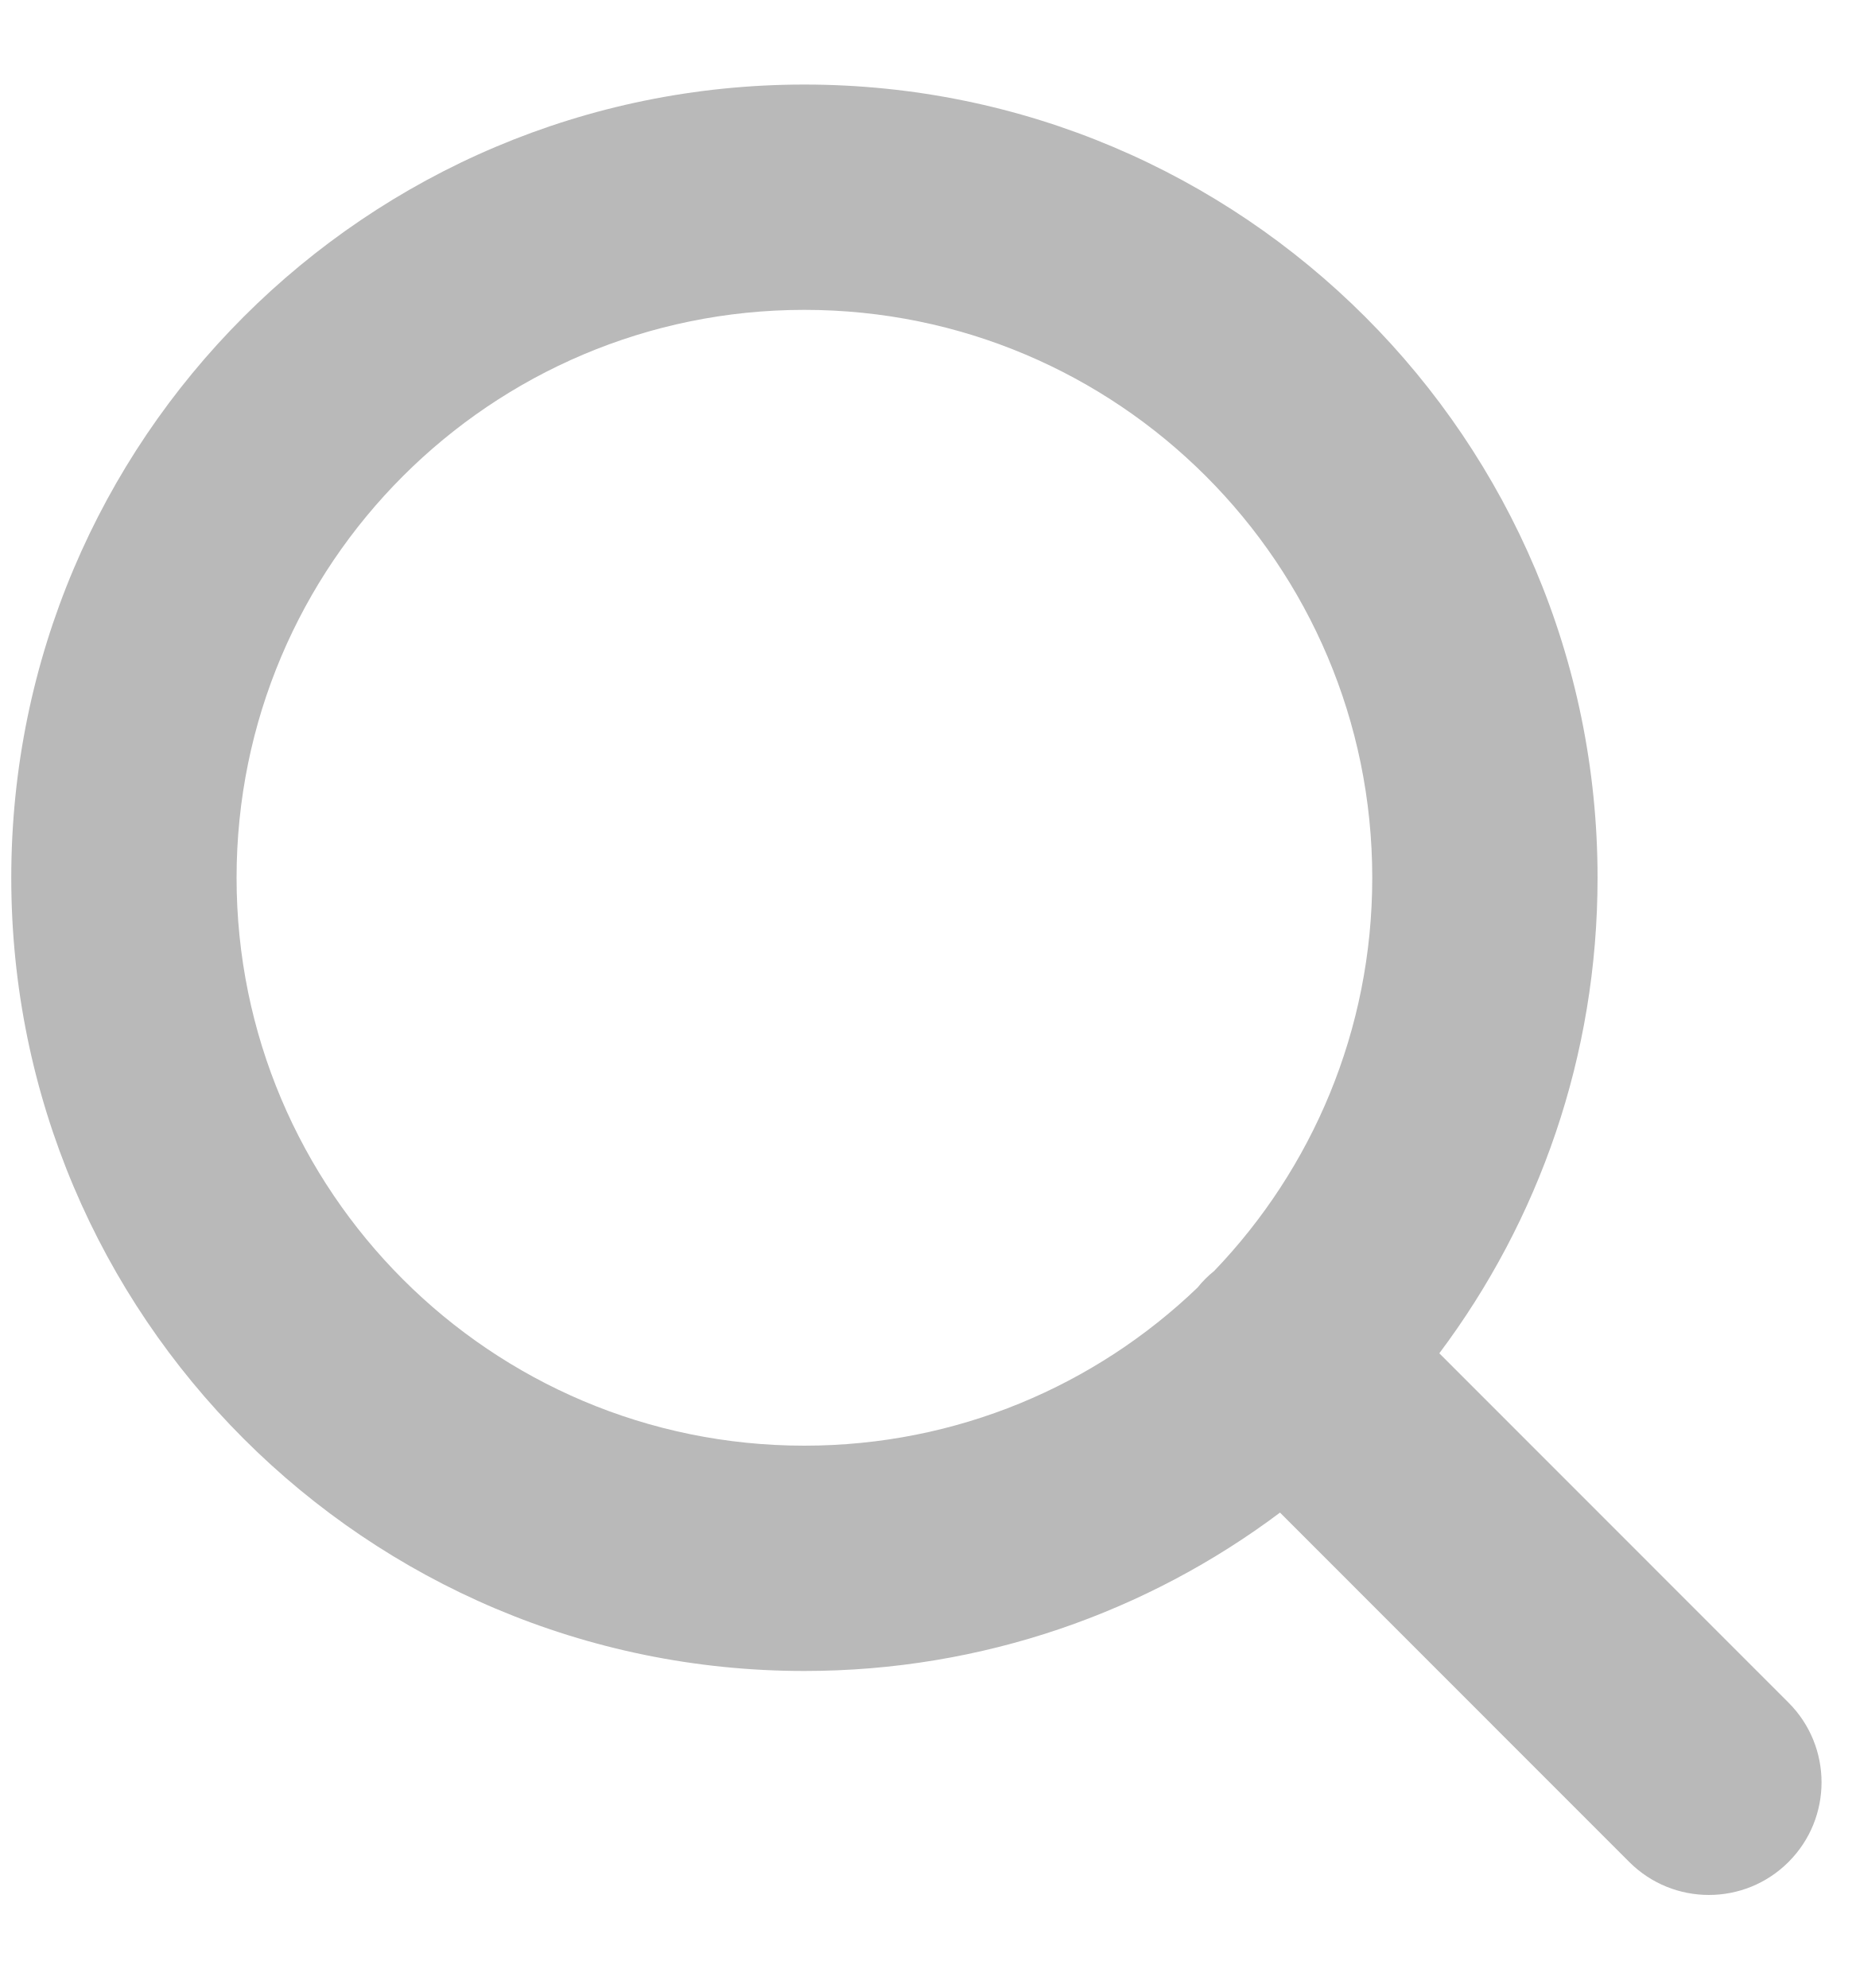
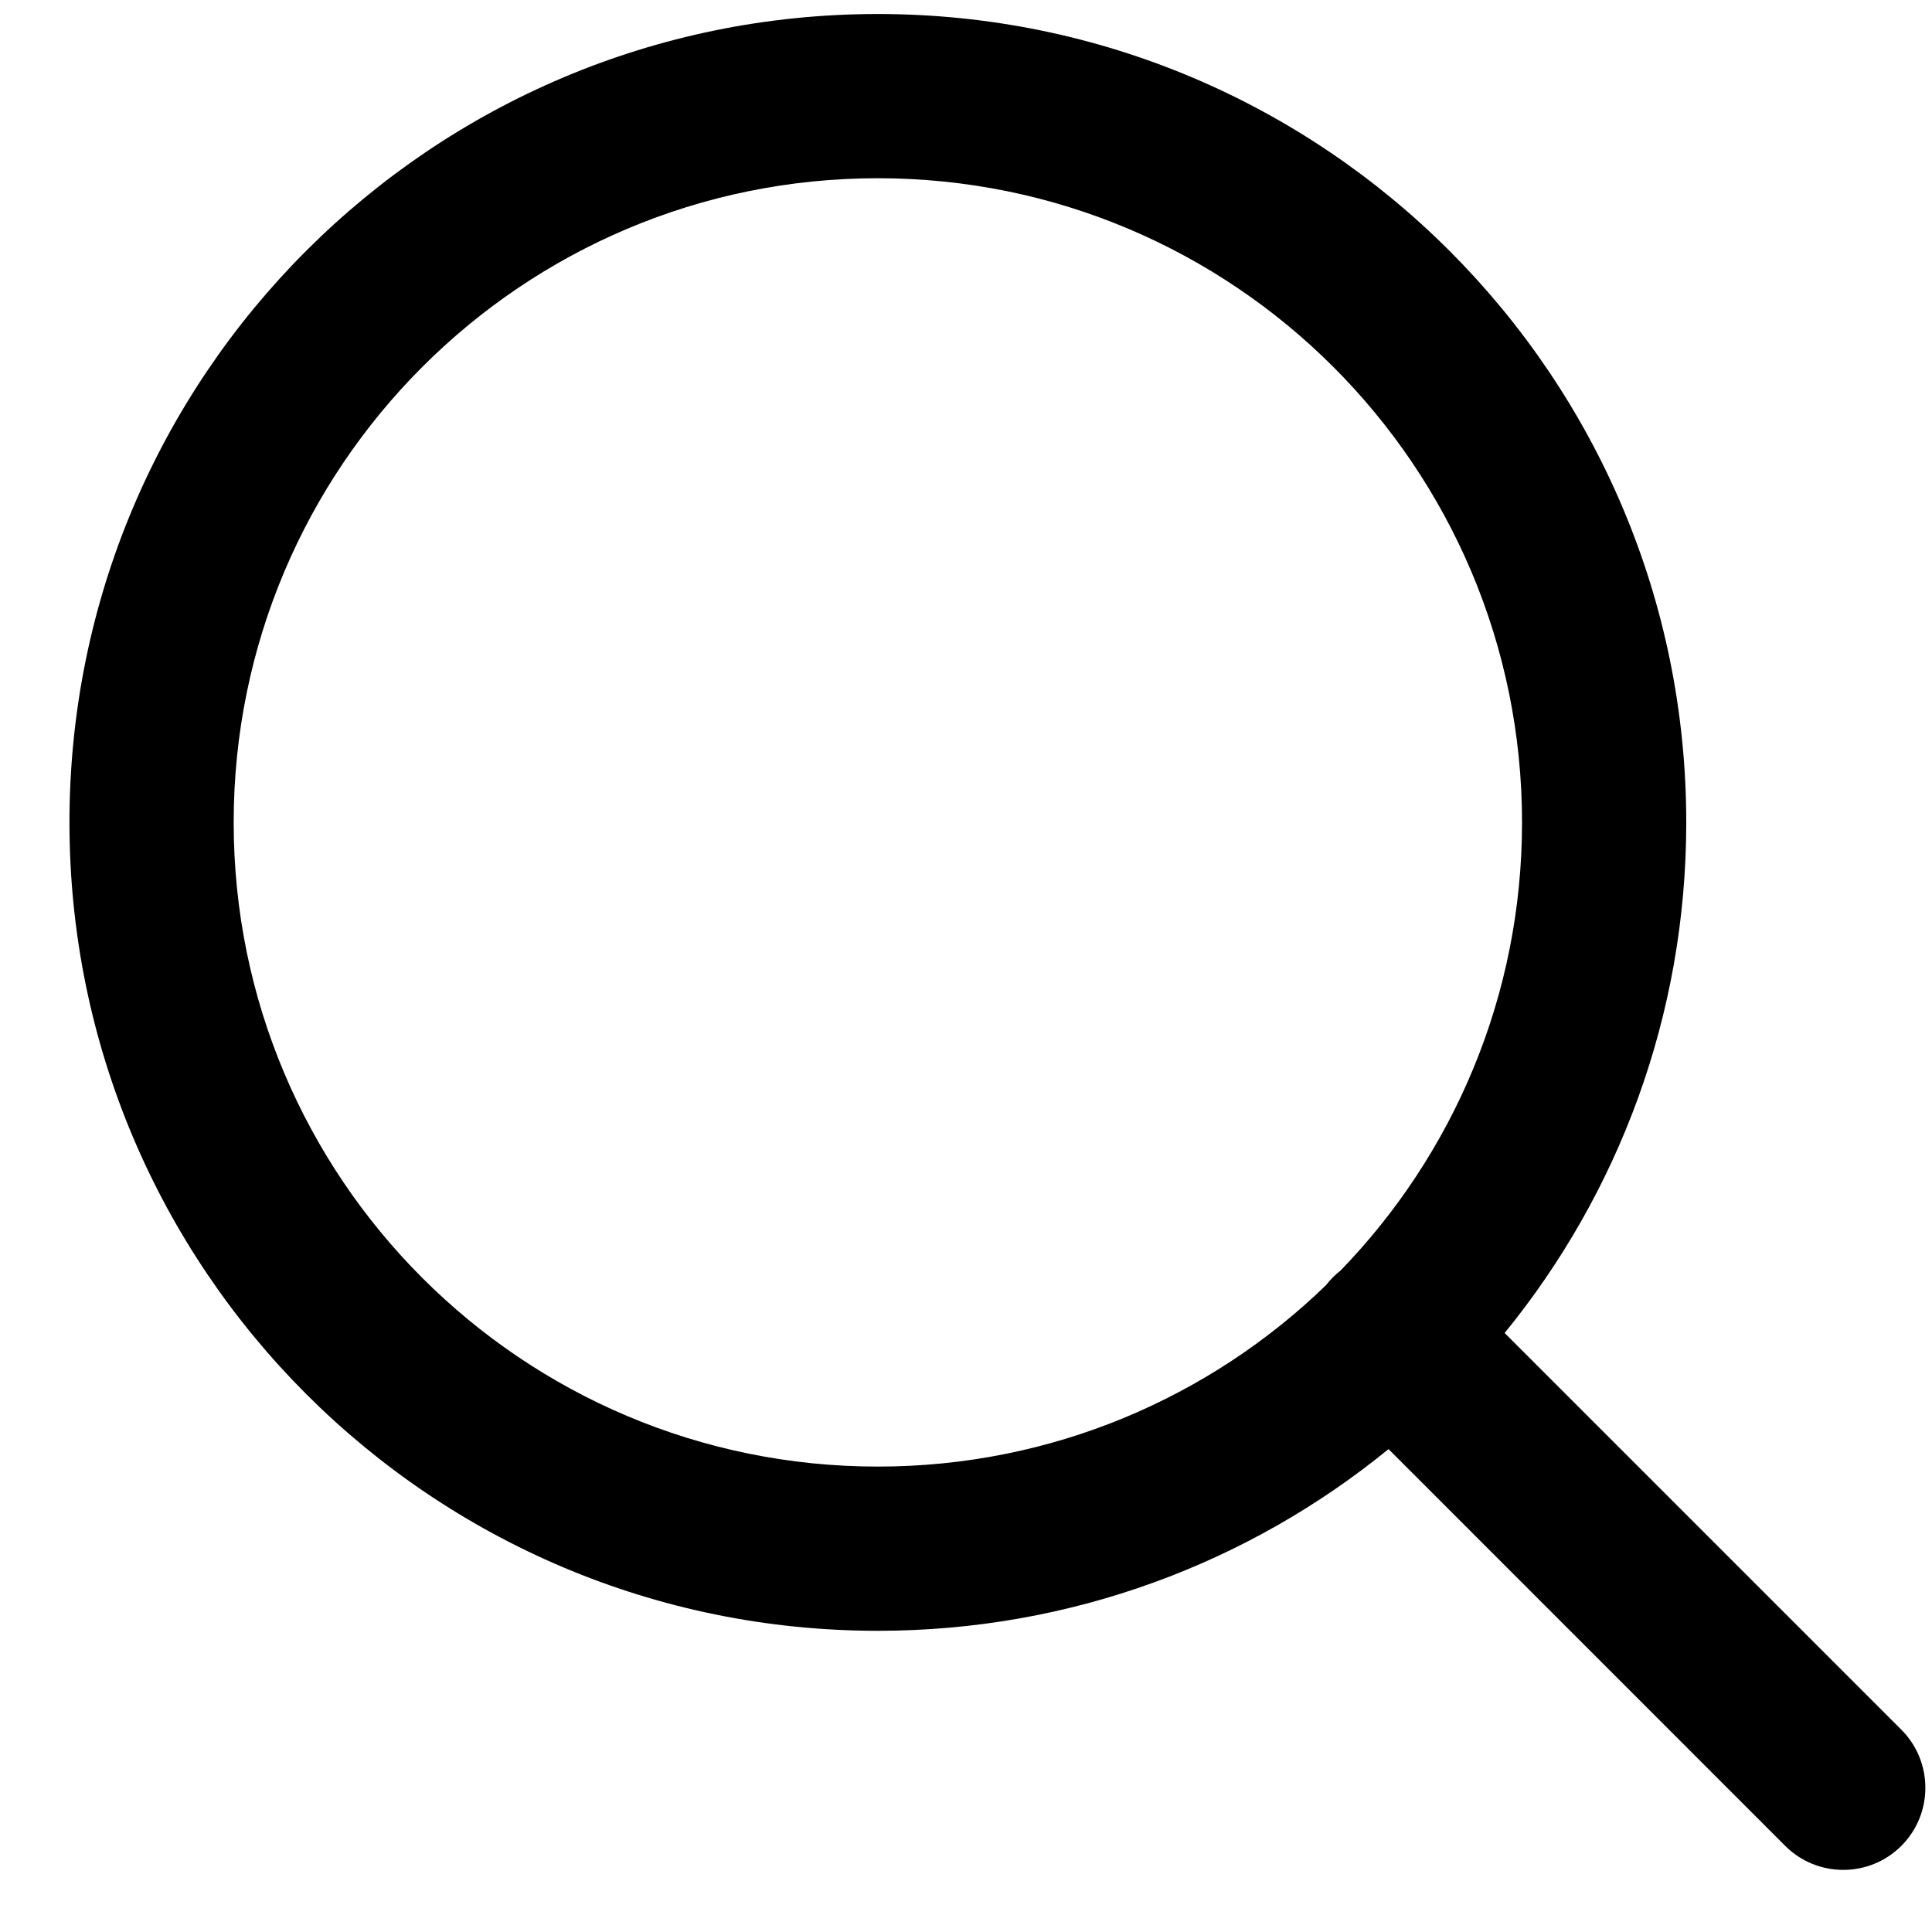
- <svg xmlns="http://www.w3.org/2000/svg" width="14" height="15" viewBox="0 0 14 15" fill="none">
-   <path fill-rule="evenodd" clip-rule="evenodd" d="M1.785 6.623C1.785 4.257 3.703 2.338 6.069 2.338C8.436 2.338 10.354 4.257 10.354 6.623C10.354 7.774 9.9 8.82 9.161 9.59C9.138 9.608 9.116 9.628 9.095 9.649C9.074 9.67 9.054 9.692 9.036 9.715C8.266 10.454 7.221 10.908 6.069 10.908C3.703 10.908 1.785 8.989 1.785 6.623ZM9.658 11.413C8.658 12.163 7.415 12.608 6.069 12.608C2.764 12.608 0.085 9.928 0.085 6.623C0.085 3.318 2.764 0.638 6.069 0.638C9.375 0.638 12.054 3.318 12.054 6.623C12.054 7.969 11.61 9.211 10.86 10.211L13.495 12.847C13.827 13.179 13.827 13.717 13.495 14.049C13.163 14.381 12.625 14.381 12.293 14.049L9.658 11.413Z" fill="#B9B9B9" />
+ <svg xmlns="http://www.w3.org/2000/svg" width="20" height="20" viewBox="0 0 20 20" fill="none">
+   <path fill-rule="evenodd" clip-rule="evenodd" d="M2.419 8.514C2.419 4.831 5.404 1.845 9.087 1.845C12.77 1.845 15.756 4.831 15.756 8.514C15.756 10.316 15.04 11.952 13.878 13.152C13.85 13.174 13.823 13.198 13.798 13.223C13.772 13.249 13.748 13.276 13.727 13.304C12.527 14.466 10.89 15.182 9.087 15.182C5.404 15.182 2.419 12.197 2.419 8.514ZM14.374 15.001C12.933 16.177 11.092 16.882 9.087 16.882C4.465 16.882 0.719 13.136 0.719 8.514C0.719 3.892 4.465 0.145 9.087 0.145C13.709 0.145 17.456 3.892 17.456 8.514C17.456 10.518 16.751 12.358 15.576 13.799L19.683 17.906C20.014 18.238 20.014 18.776 19.683 19.108C19.351 19.44 18.812 19.44 18.48 19.108L14.374 15.001Z" fill="black" />
</svg>
